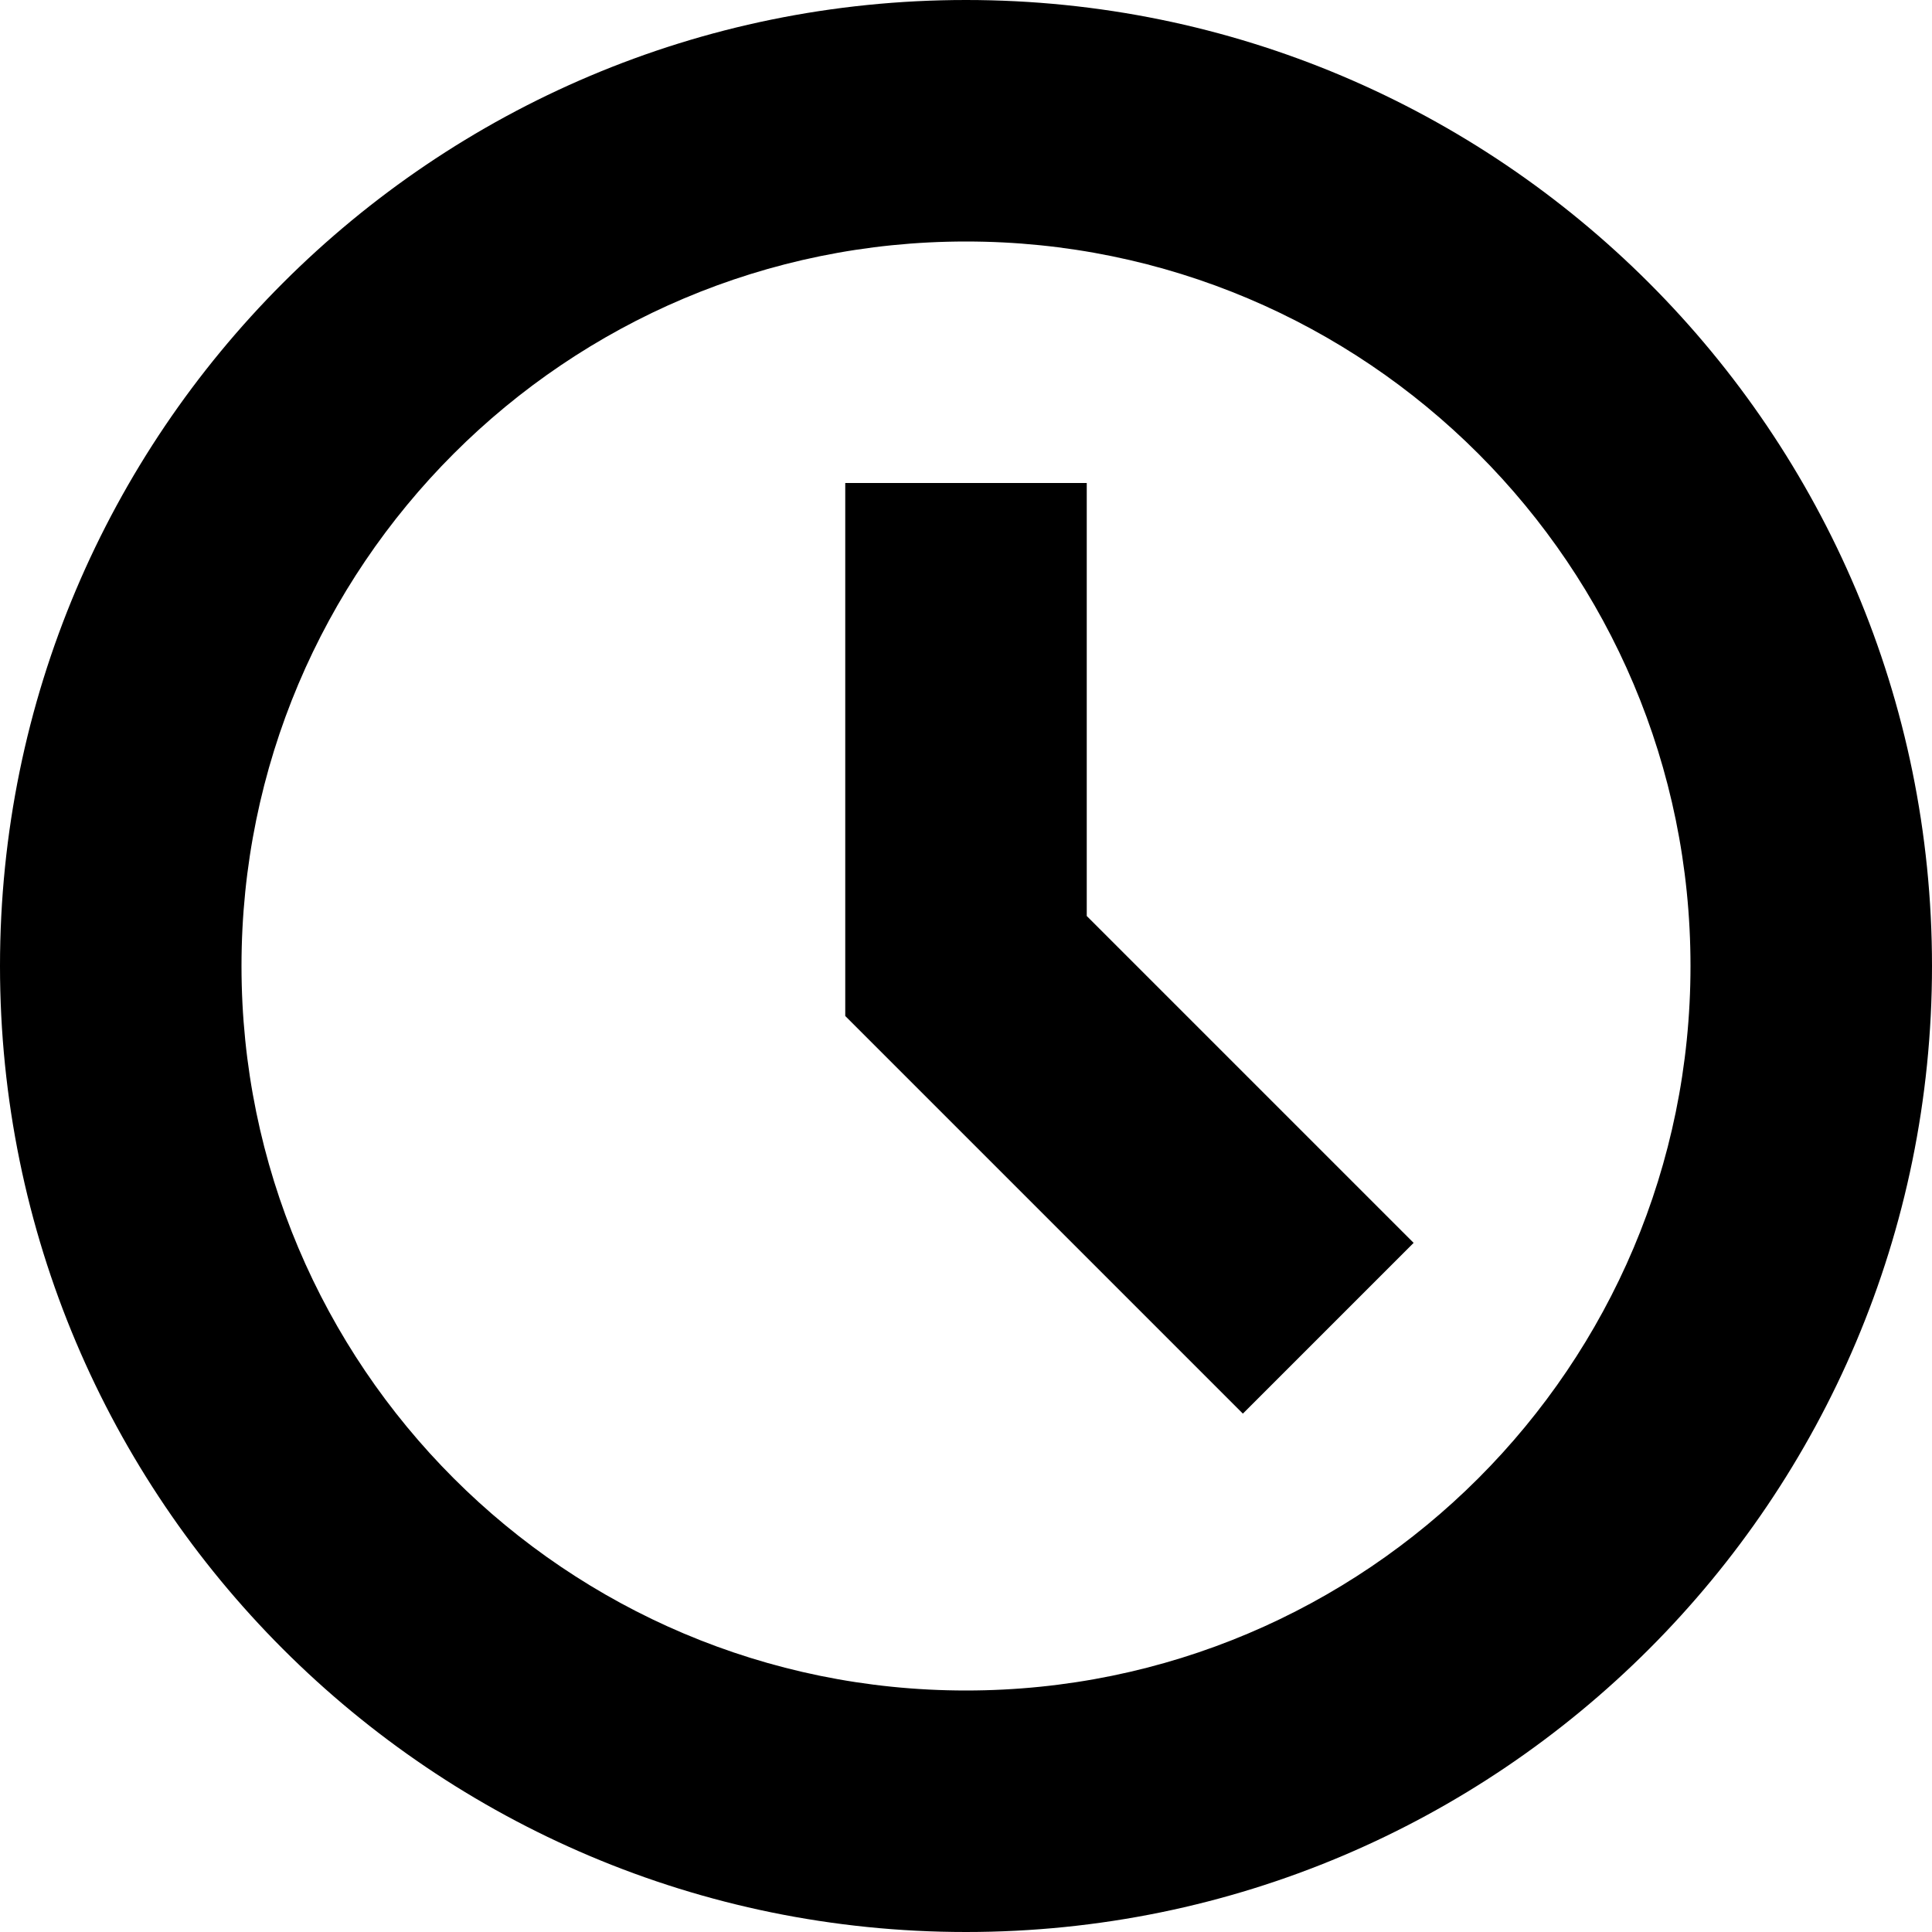
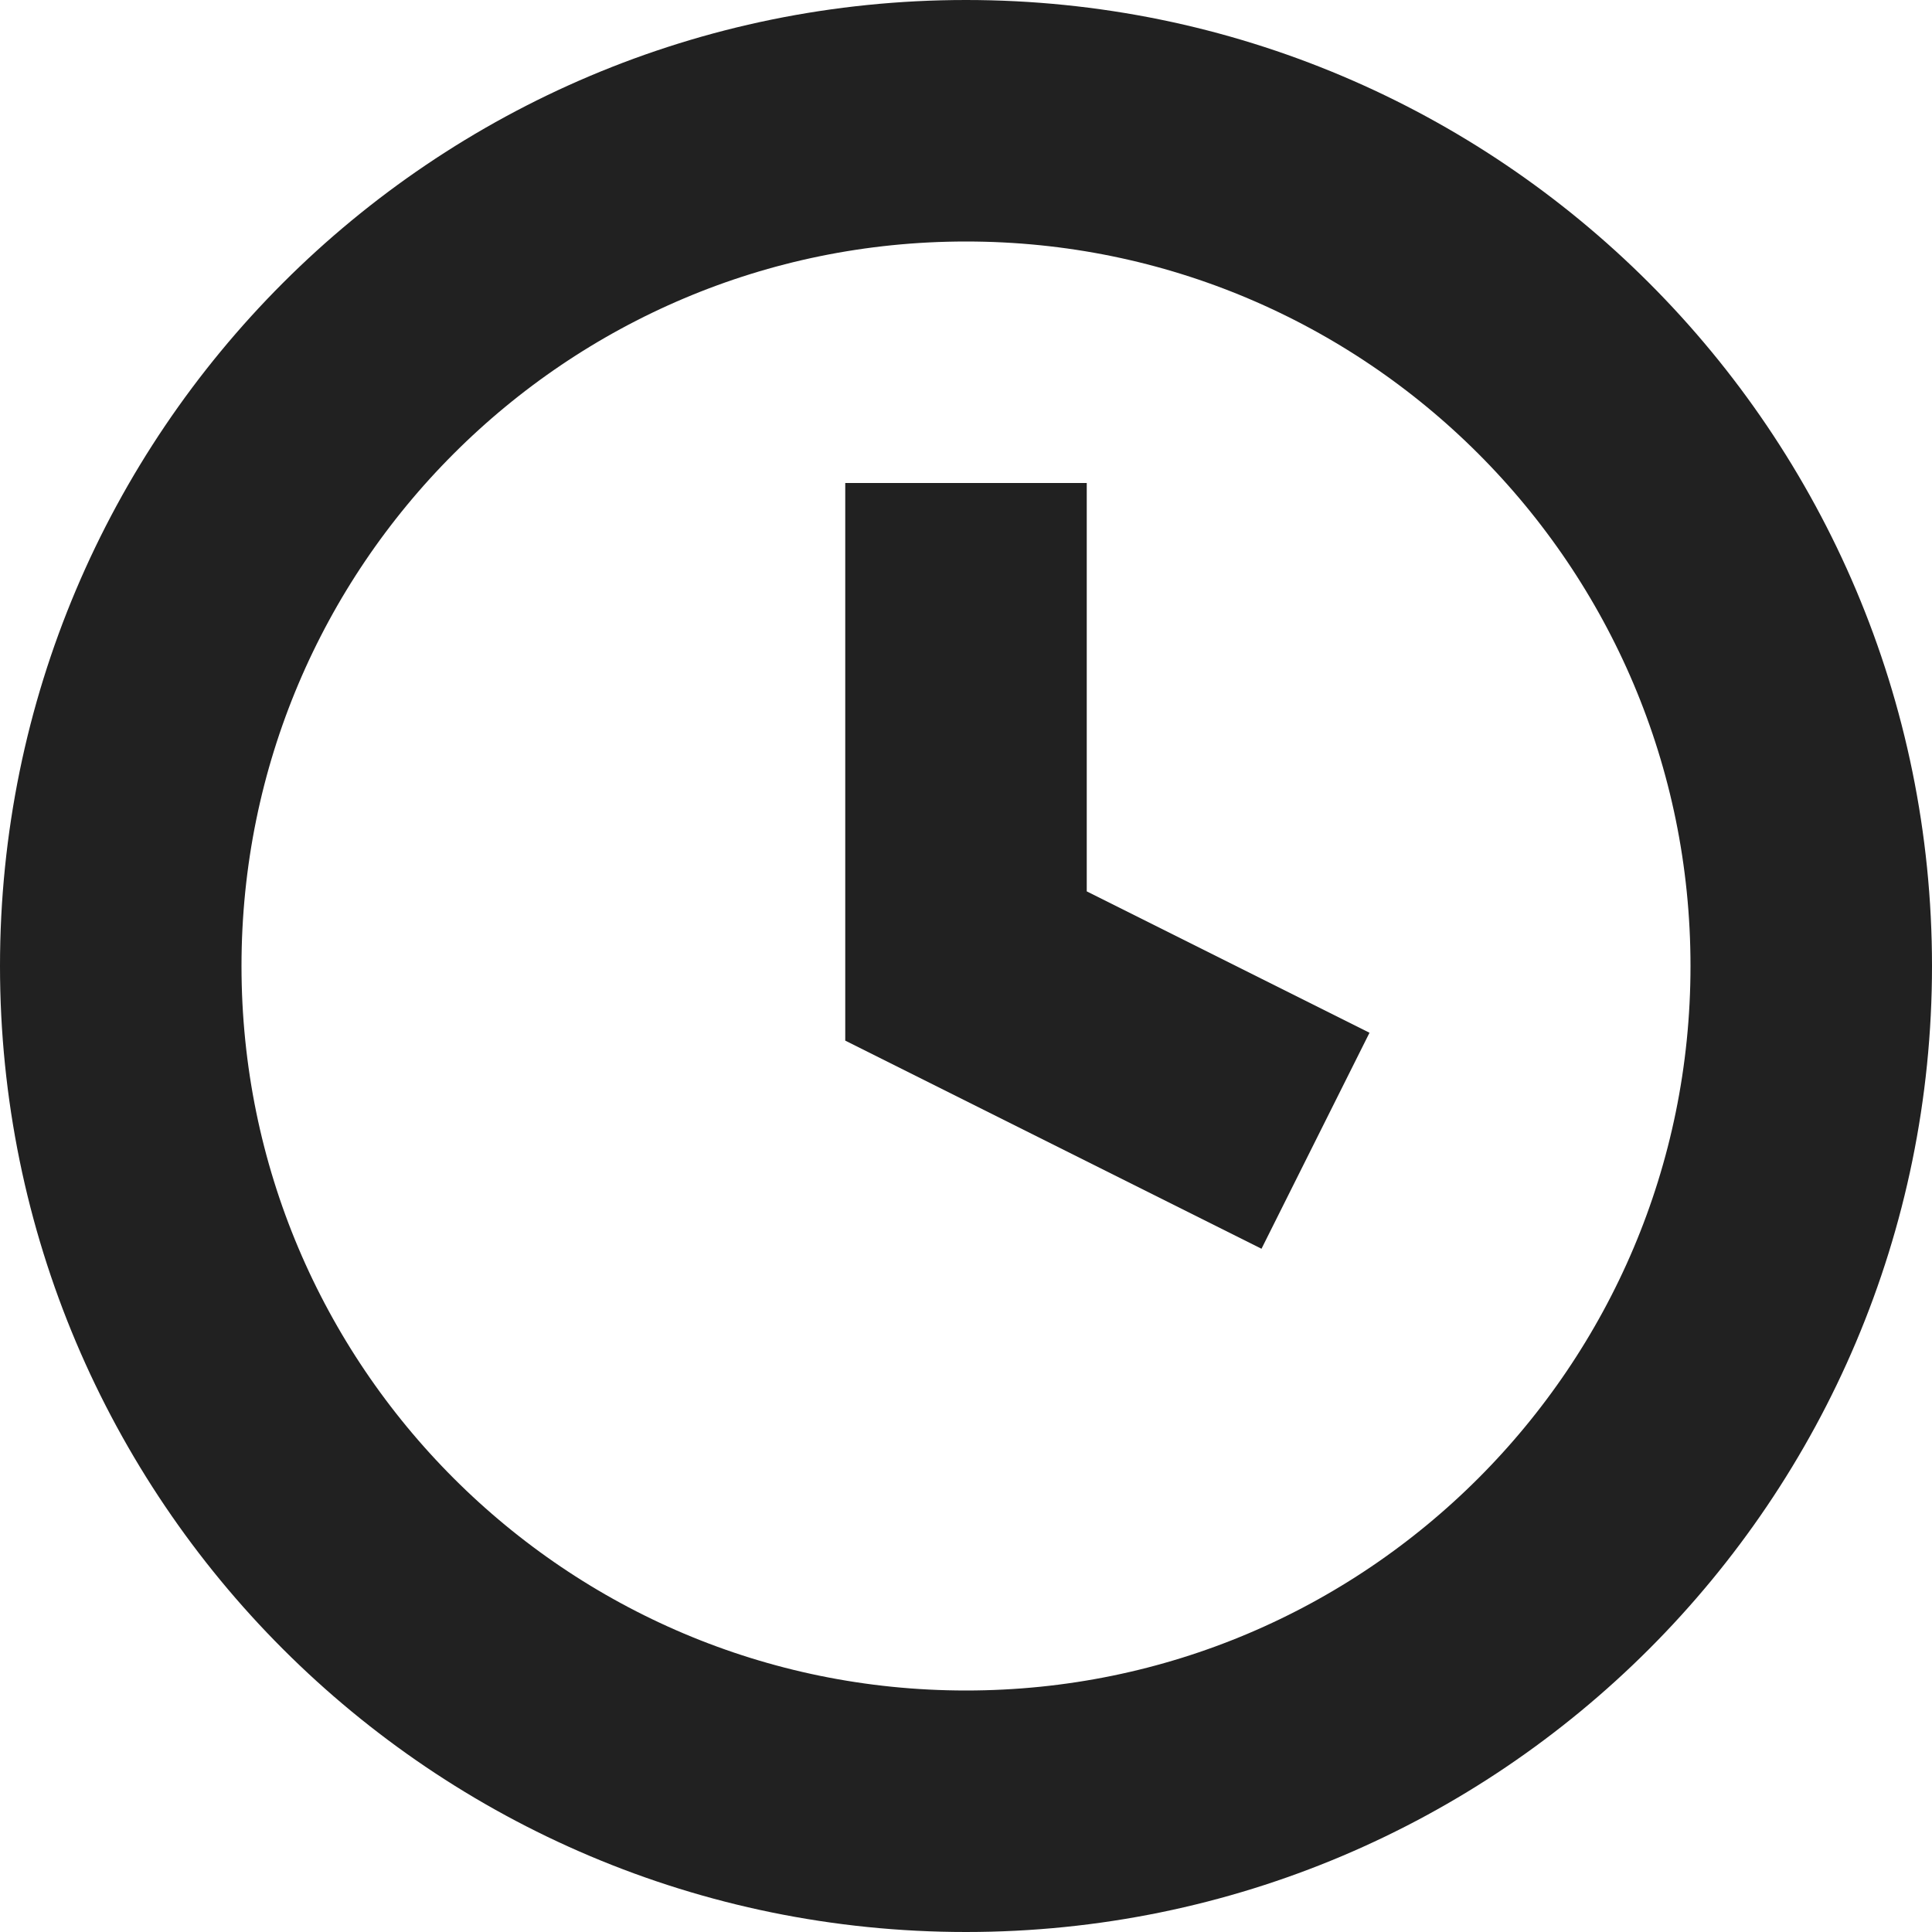
- <svg xmlns="http://www.w3.org/2000/svg" version="1.1" width="16" height="16" viewBox="0 0 16 16">
-   <path fill="#000000" d="M10.293 11.707l-3.293-3.293v-4.414h2v3.586l2.707 2.707zM8 0c-4.418 0-8 3.582-8 8s3.582 8 8 8 8-3.582 8-8-3.582-8-8-8zM8 14c-3.314 0-6-2.686-6-6s2.686-6 6-6c3.314 0 6 2.686 6 6s-2.686 6-6 6z" />
+ <svg xmlns="http://www.w3.org/2000/svg" class="iconic iconic-clock" width="128" height="128" viewBox="0 0 128 128">
+   <g class="iconic-metadata">
+     </g>
+   <g class="iconic-clock-sm iconic-container iconic-sm" data-width="16" data-height="16" display="inline" transform="scale(8)">
+     <circle stroke="#212121" stroke-width="2" stroke-linecap="round" cx="8" cy="8" r="7" class="iconic-clock-body iconic-property-stroke" fill="none" />
+     <path stroke="#212121" stroke-width="2" stroke-linecap="square" class="iconic-clock-hand iconic-property-stroke" d="M8 5v3l2 1" fill="none" />
+   </g>
</svg>
